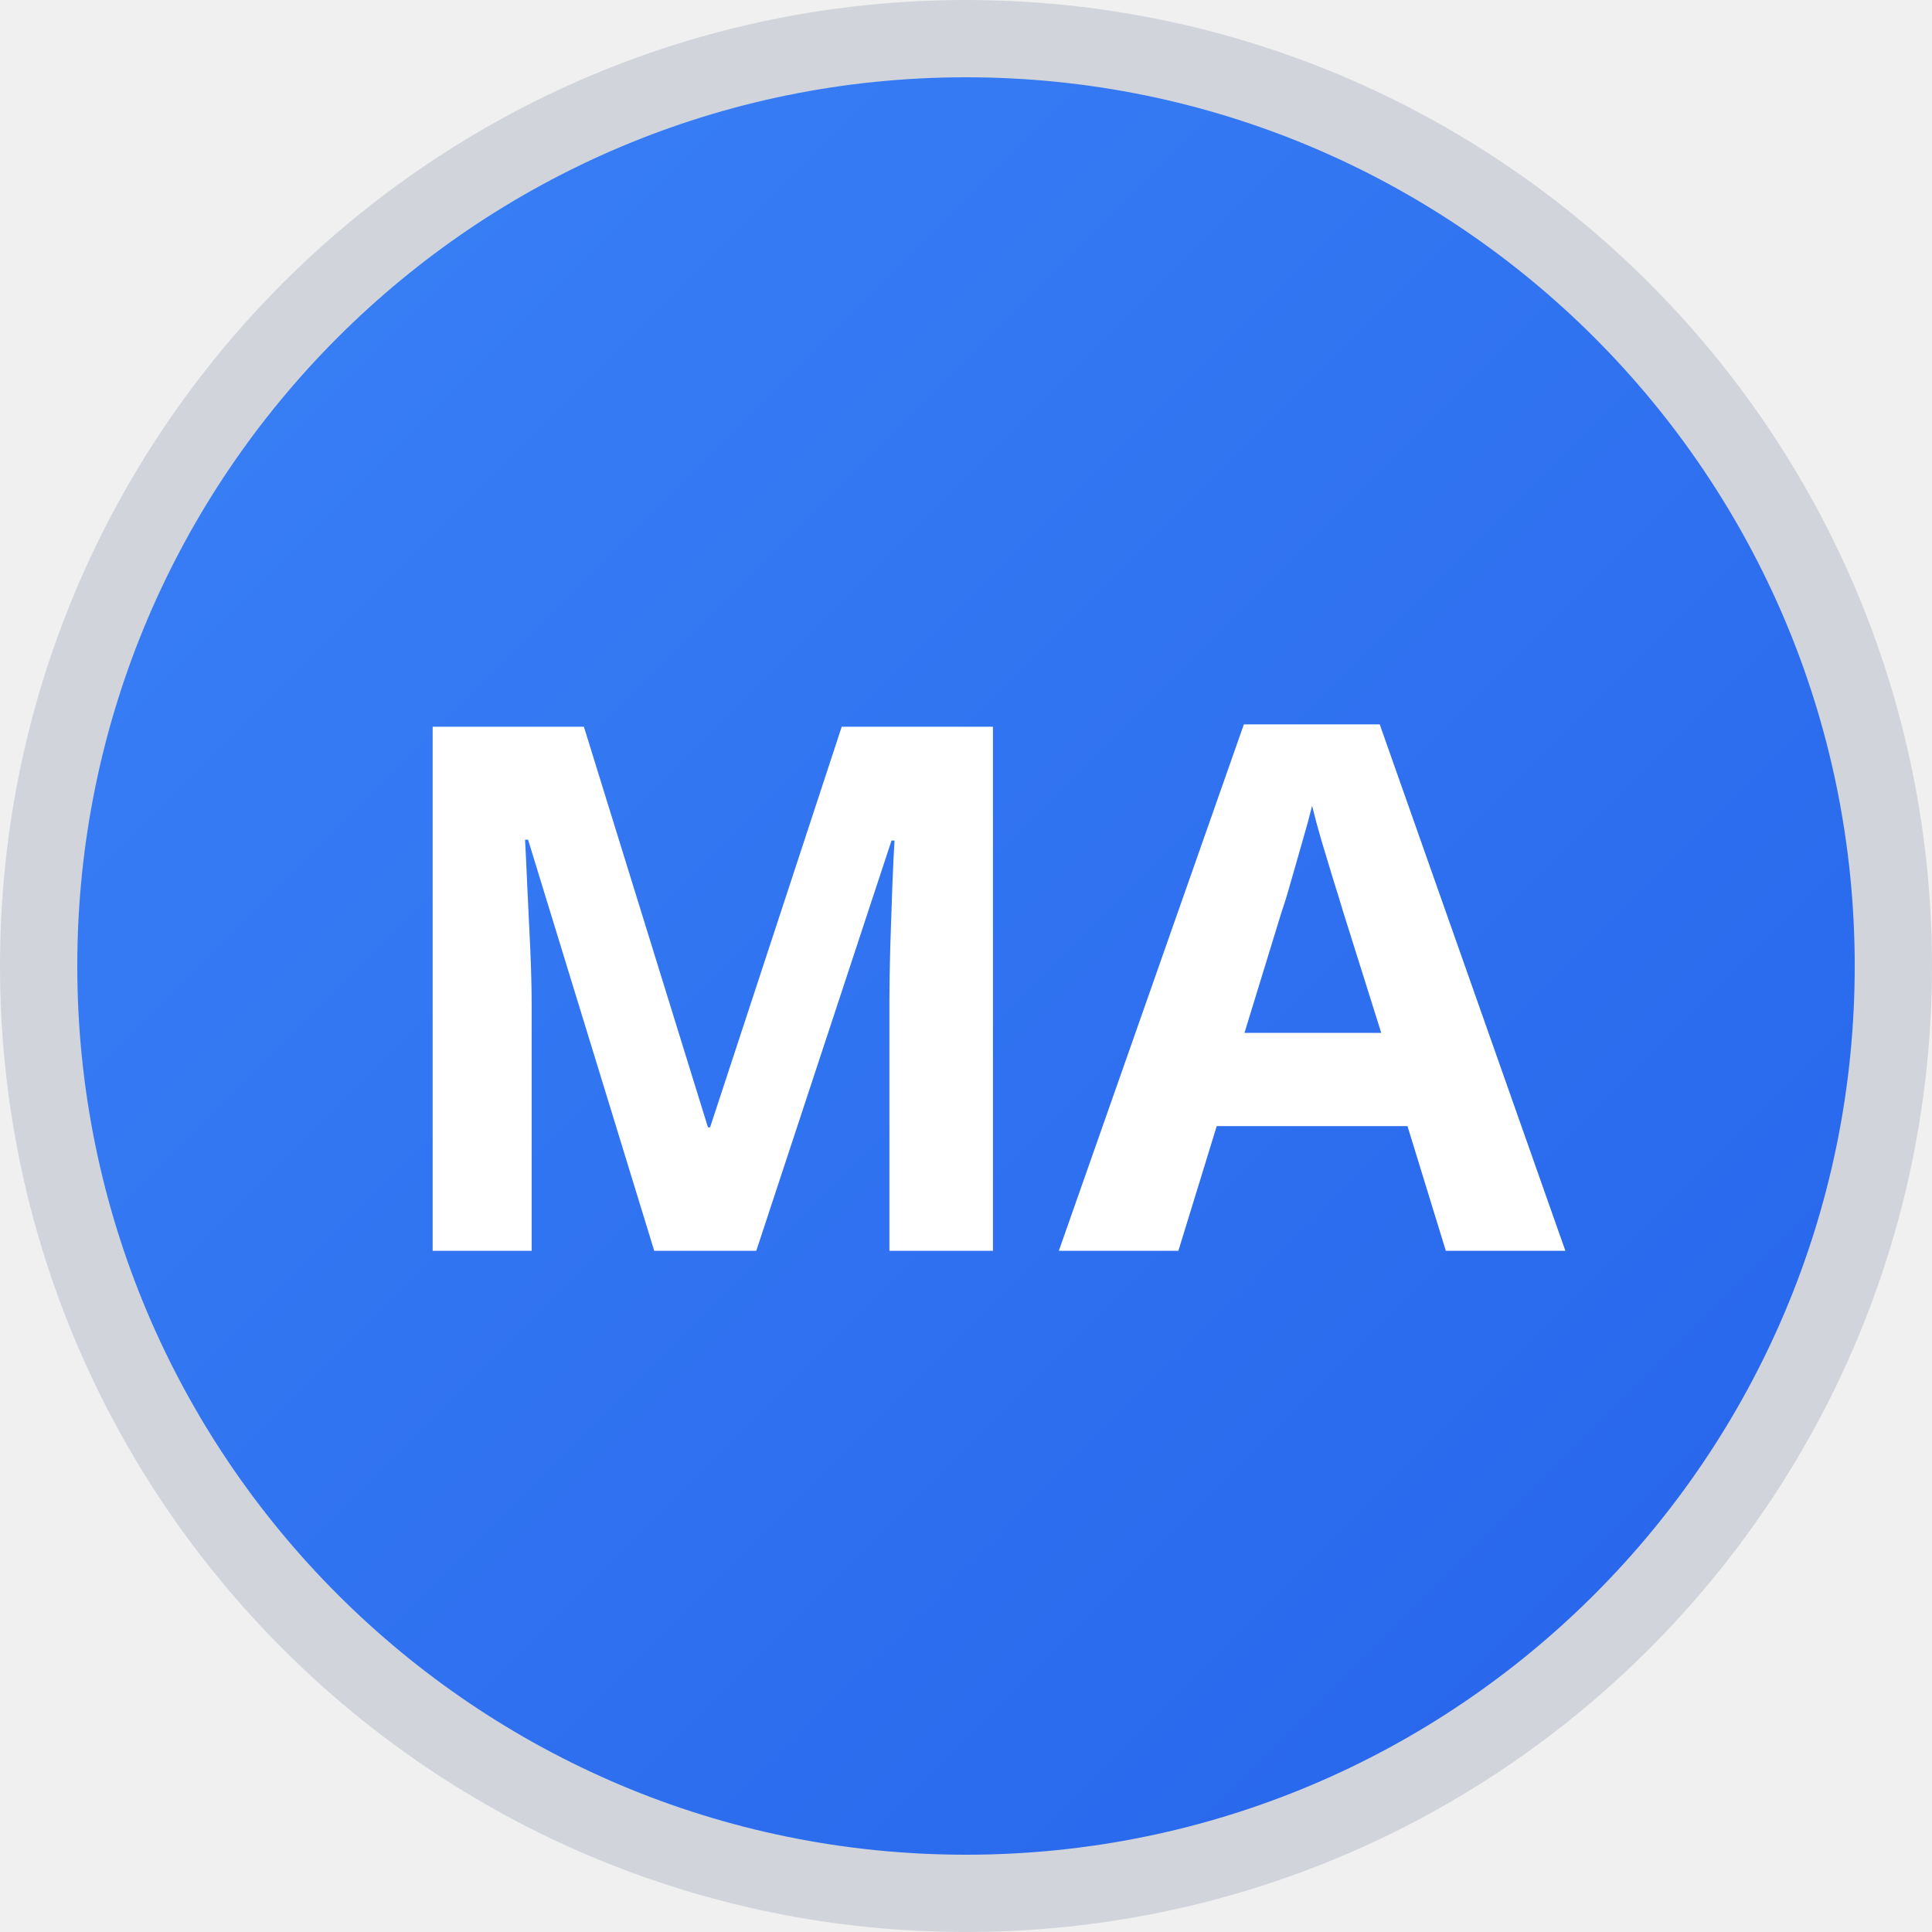
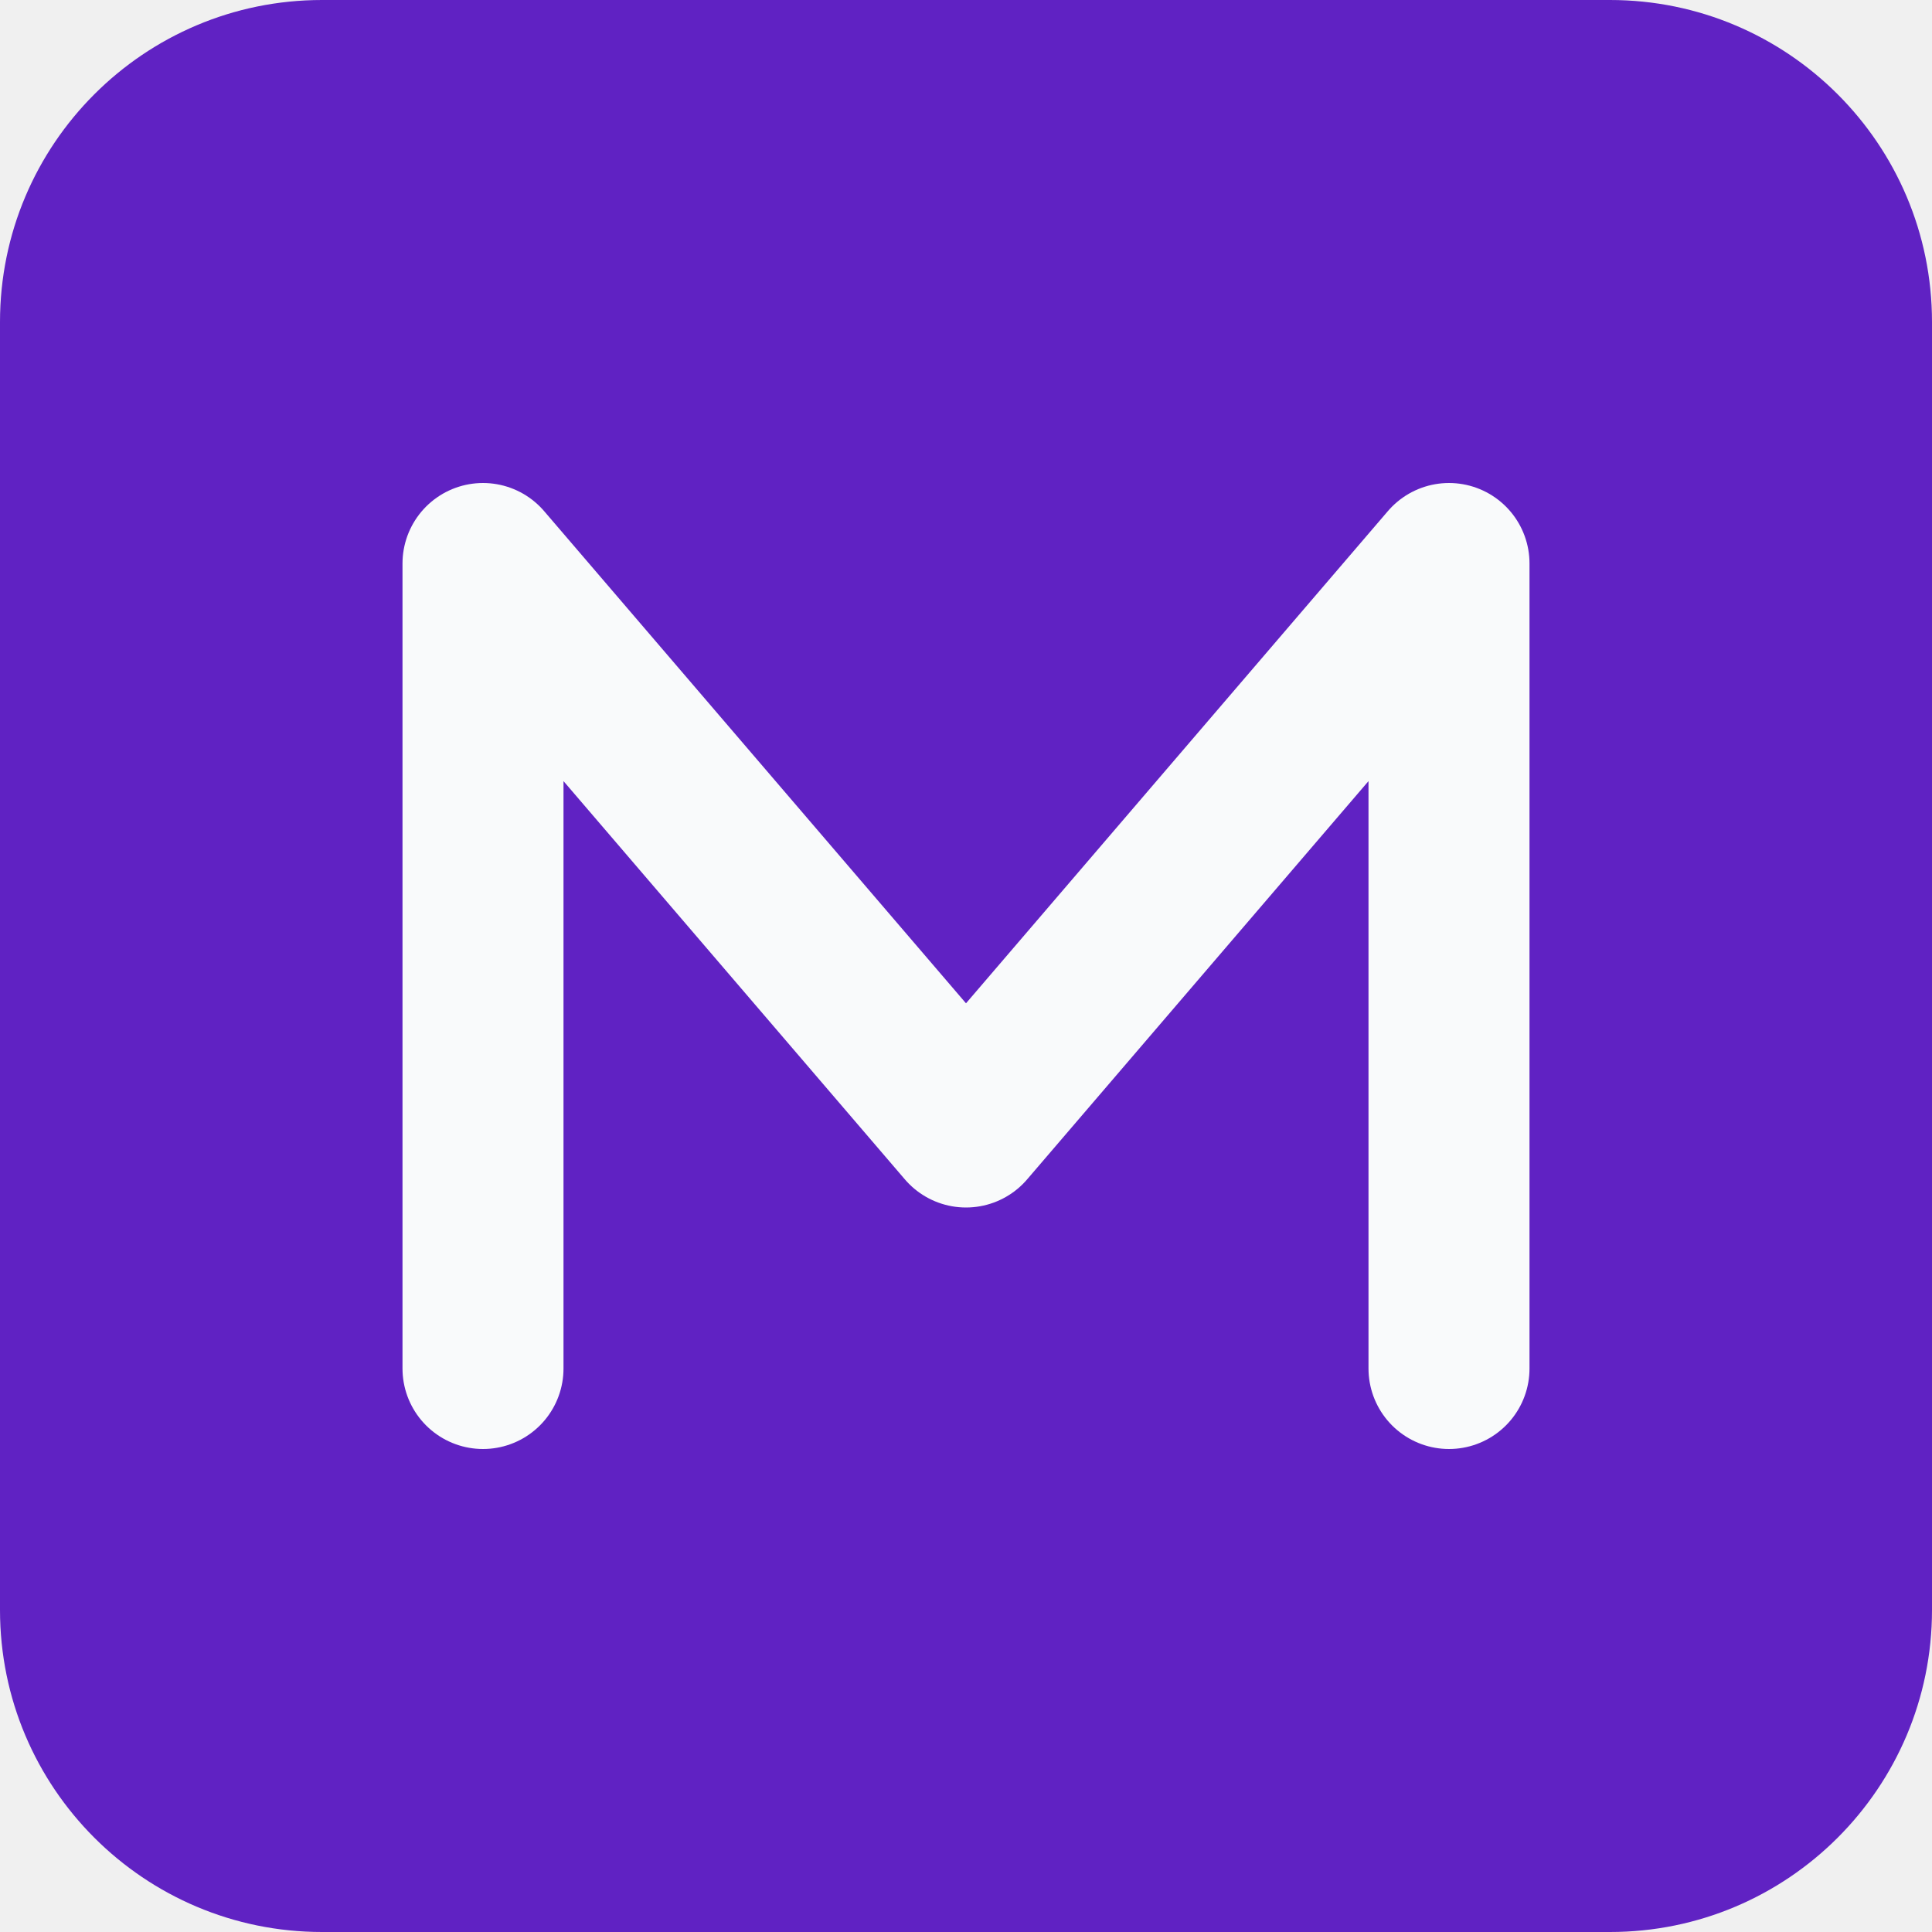
- <svg xmlns="http://www.w3.org/2000/svg" role="img" viewBox="0 0 100 100">
-   <defs>
-     <linearGradient id="grad1" x1="0%" y1="0%" x2="100%" y2="100%">
-       <stop offset="0%" style="stop-color:rgb(59,130,246);stop-opacity:1" />
-       <stop offset="100%" style="stop-color:rgb(37,99,235);stop-opacity:1" />
-     </linearGradient>
-   </defs>
-   <circle cx="50" cy="50" r="48" fill="url(#grad1)" stroke="#d1d5db" stroke-width="4" />
-   <text x="50%" y="50%" dominant-baseline="central" text-anchor="middle" font-family="sans-serif" font-size="38" font-weight="bold" fill="white">MA</text>
+ <svg xmlns="http://www.w3.org/2000/svg" width="48" height="48" viewBox="0 0 48 48" fill="none">
+   <rect width="48" height="48" rx="8" fill="hsl(263, 70%, 45%)" />
+   <path d="M12 34V14L24 28L36 14V34" stroke="hsl(210, 20%, 98%)" stroke-width="4" stroke-linecap="round" stroke-linejoin="round" />
</svg>
